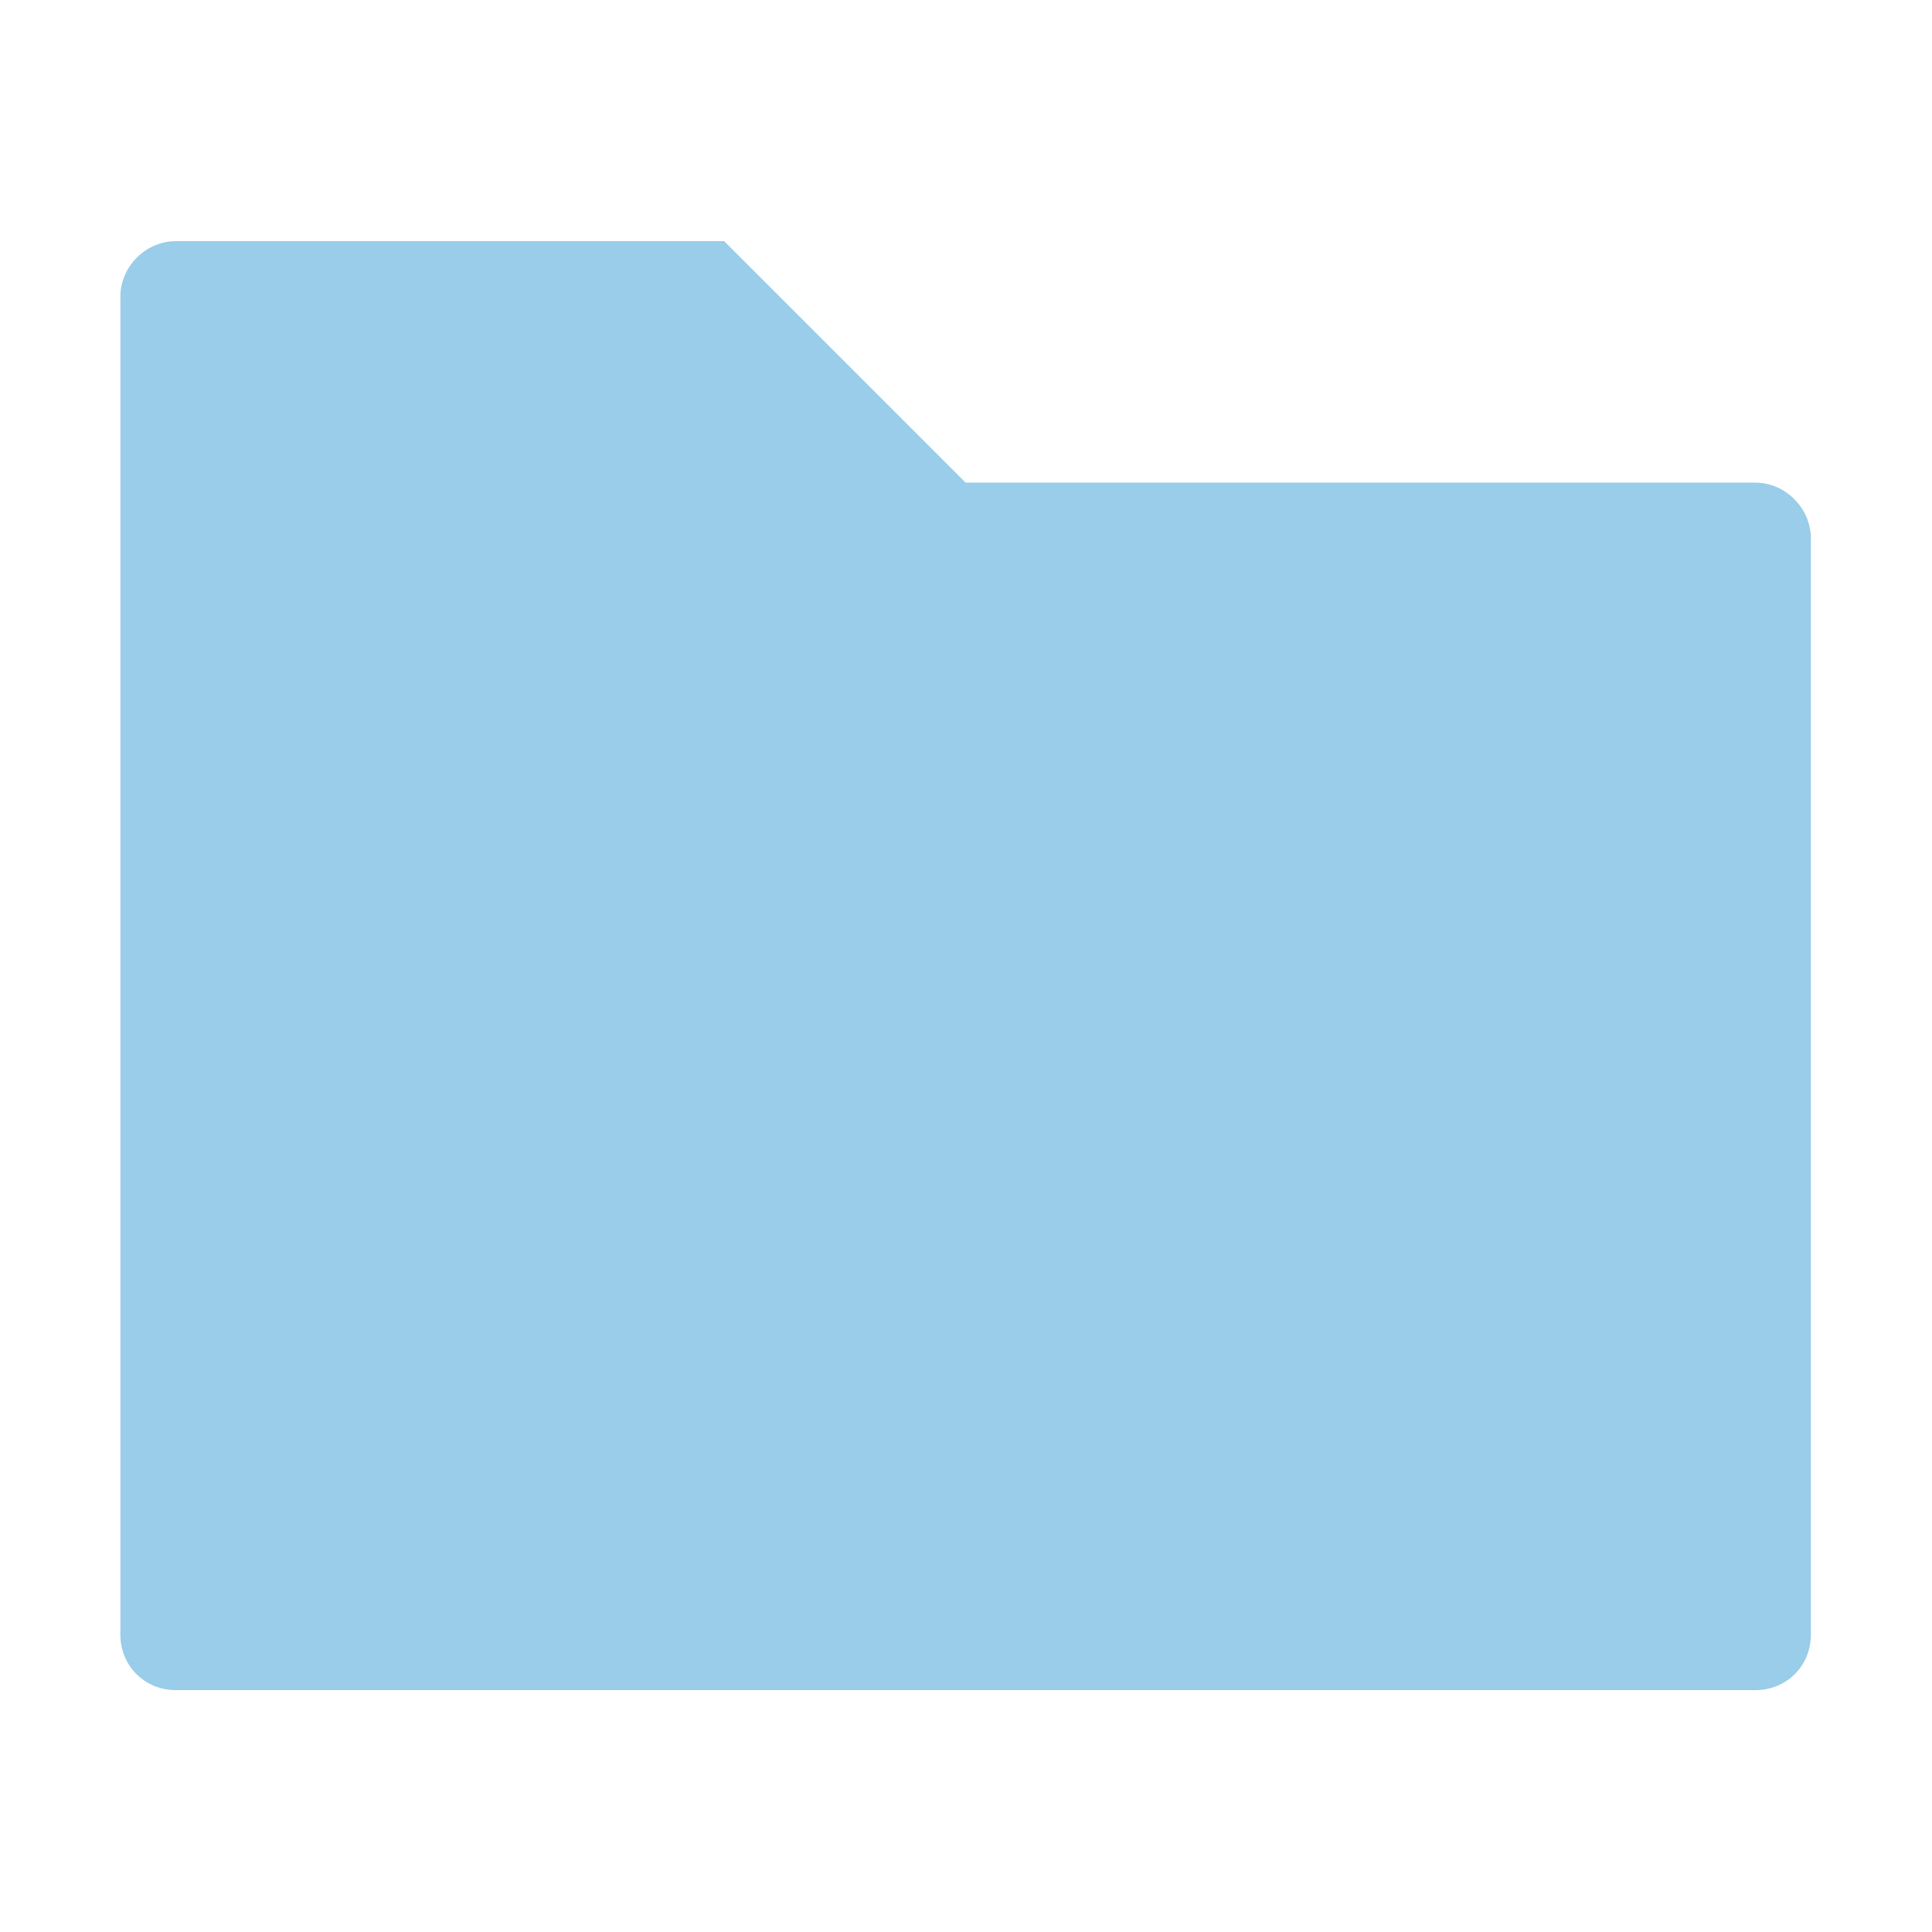
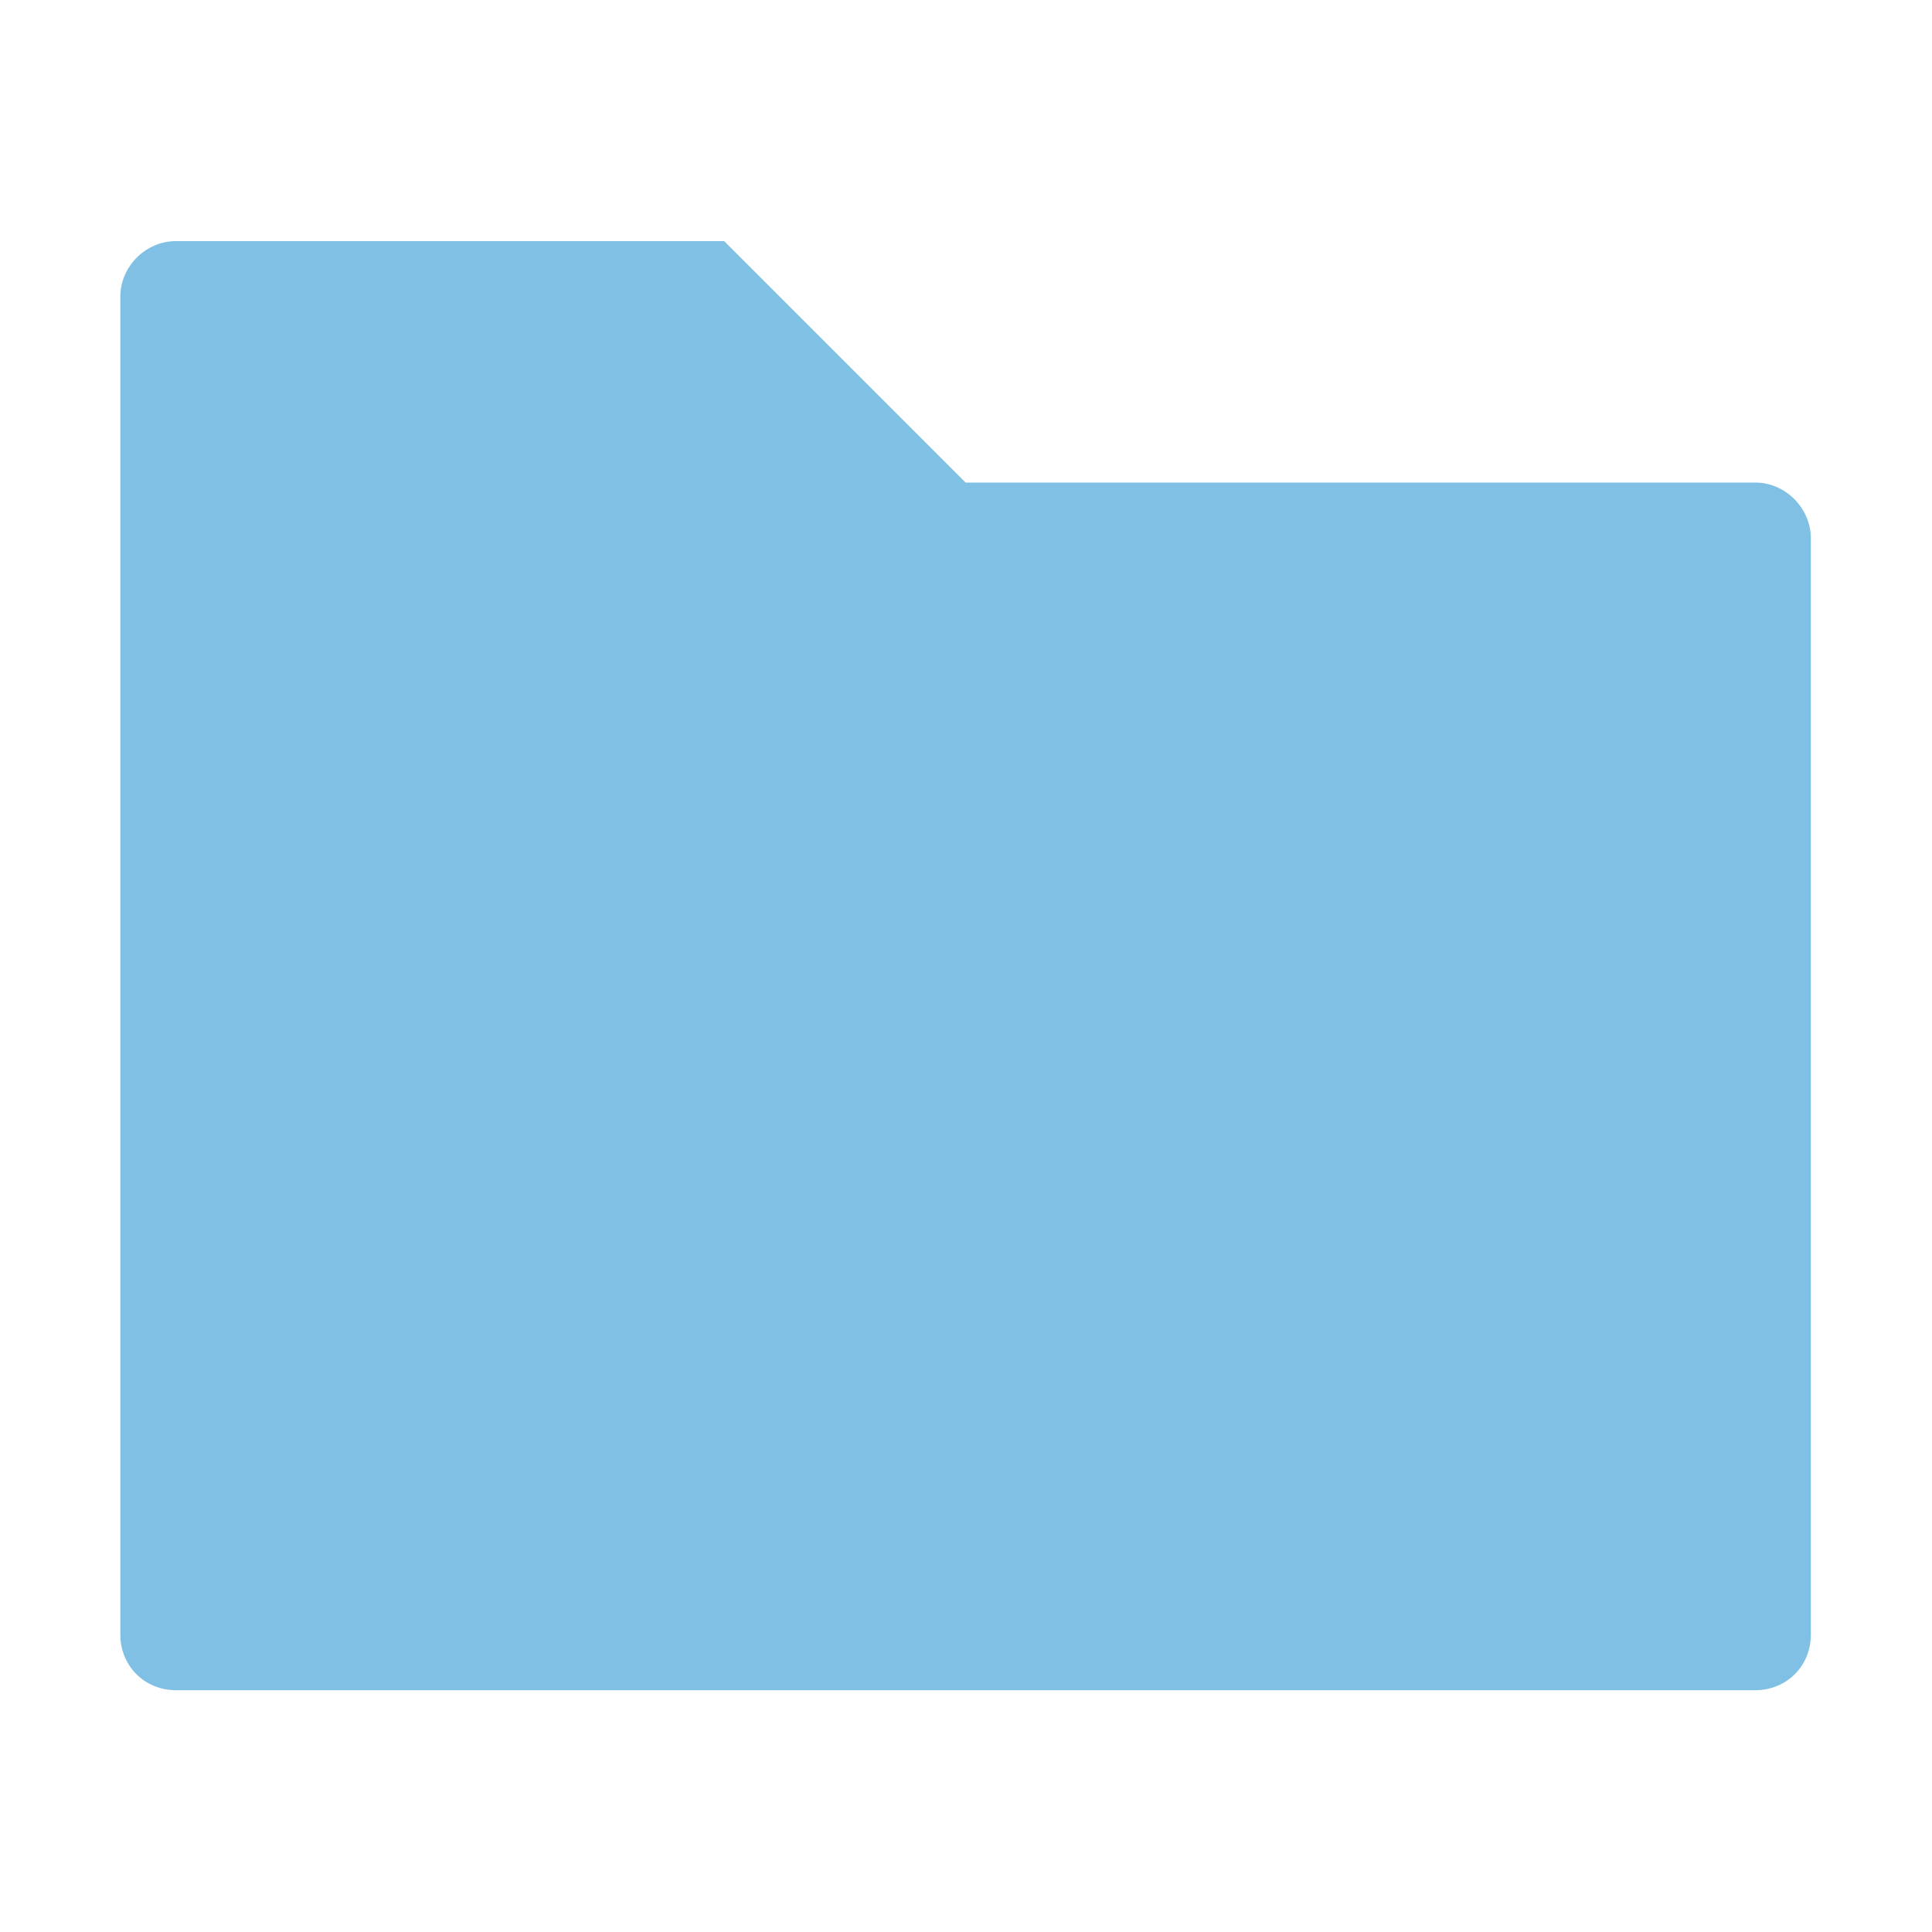
- <svg xmlns="http://www.w3.org/2000/svg" height="16" width="16" version="1" id="svg2">
+ <svg xmlns="http://www.w3.org/2000/svg" height="17.067" width="17.067" version="1" id="svg2">
  <defs id="defs8" />
-   <path d="M1.457 1.997c-.25 0-.46.21-.46.46v11.08c0 .26.202.46.46.46h13.08c.258 0 .46-.2.46-.46V4.46c0-.25-.21-.463-.46-.463h-6.54l-2-2z" fill-rule="evenodd" fill="#0082c9" id="path4" style="fill:#99cde9;fill-opacity:1" />
+   <path d="m 1.554,2.13 c -0.267,0 -0.491,0.224 -0.491,0.491 v 11.819 c 0,0.277 0.215,0.491 0.491,0.491 H 15.506 c 0.275,0 0.491,-0.213 0.491,-0.491 V 4.757 c 0,-0.267 -0.224,-0.494 -0.491,-0.494 H 8.53 L 6.397,2.13 Z" id="path4" style="fill:#0082c9;fill-opacity:1;fill-rule:evenodd;stroke-width:1.067;opacity:0.5" />
</svg>
